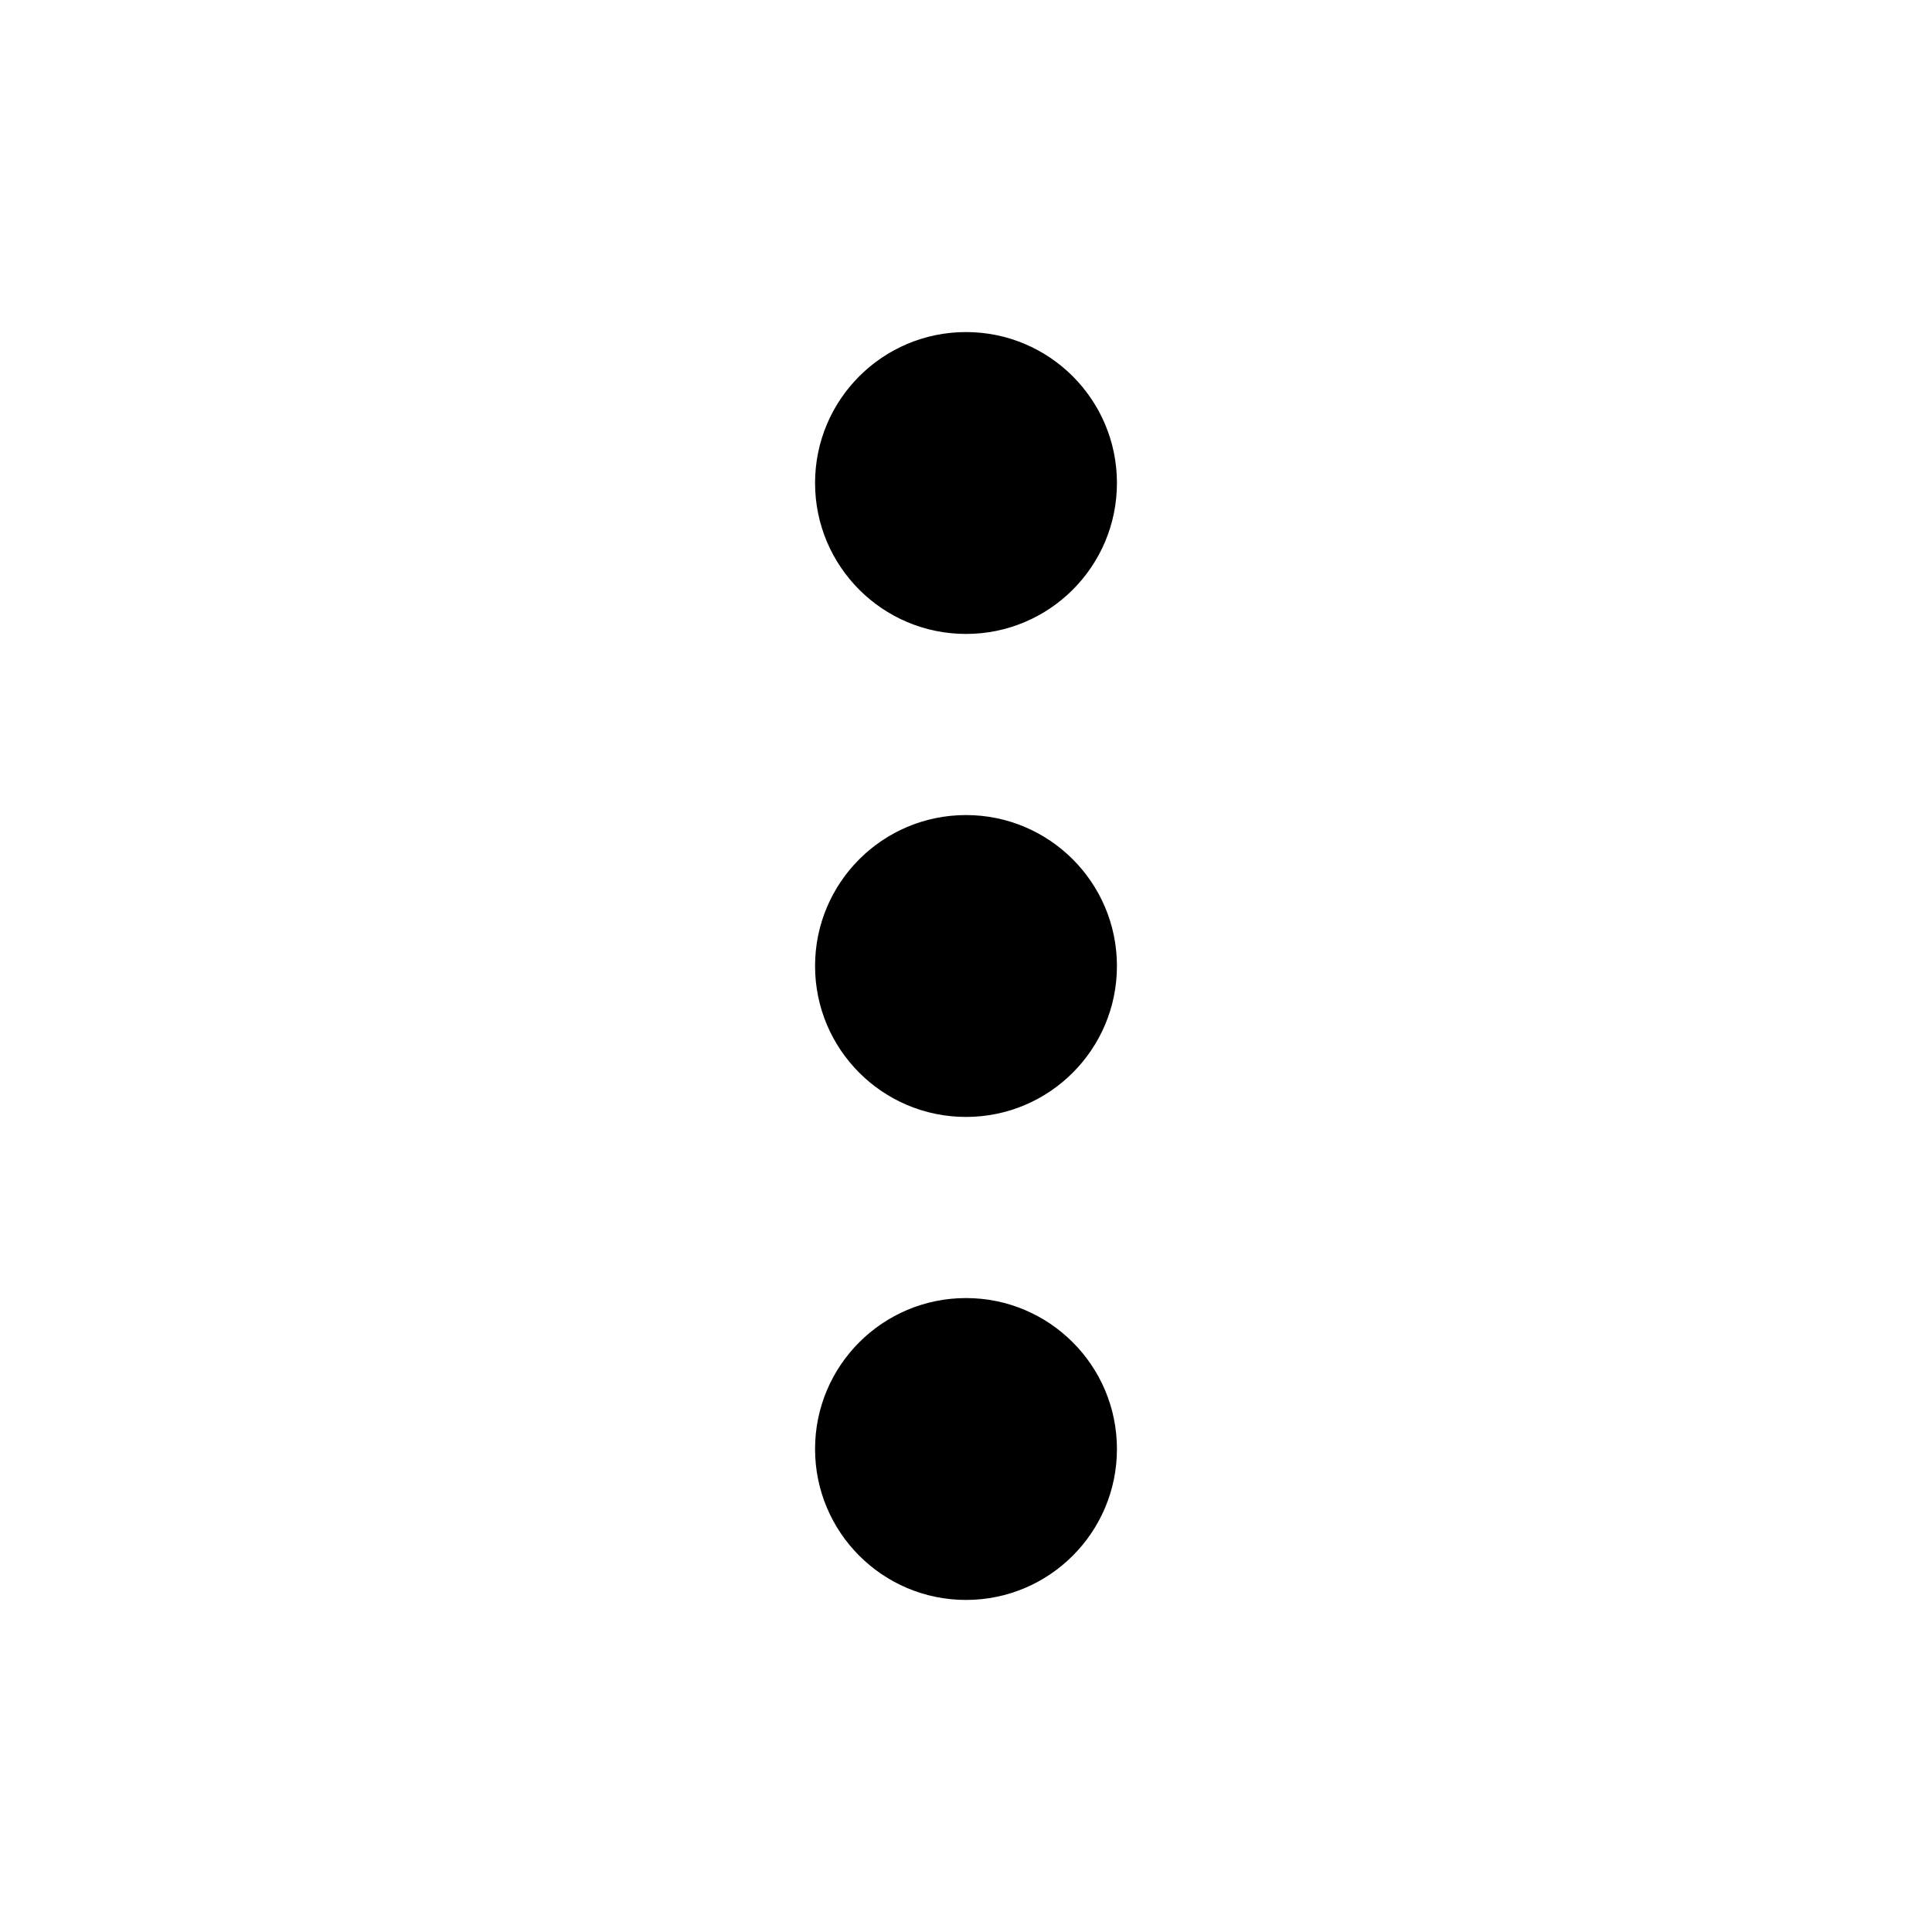
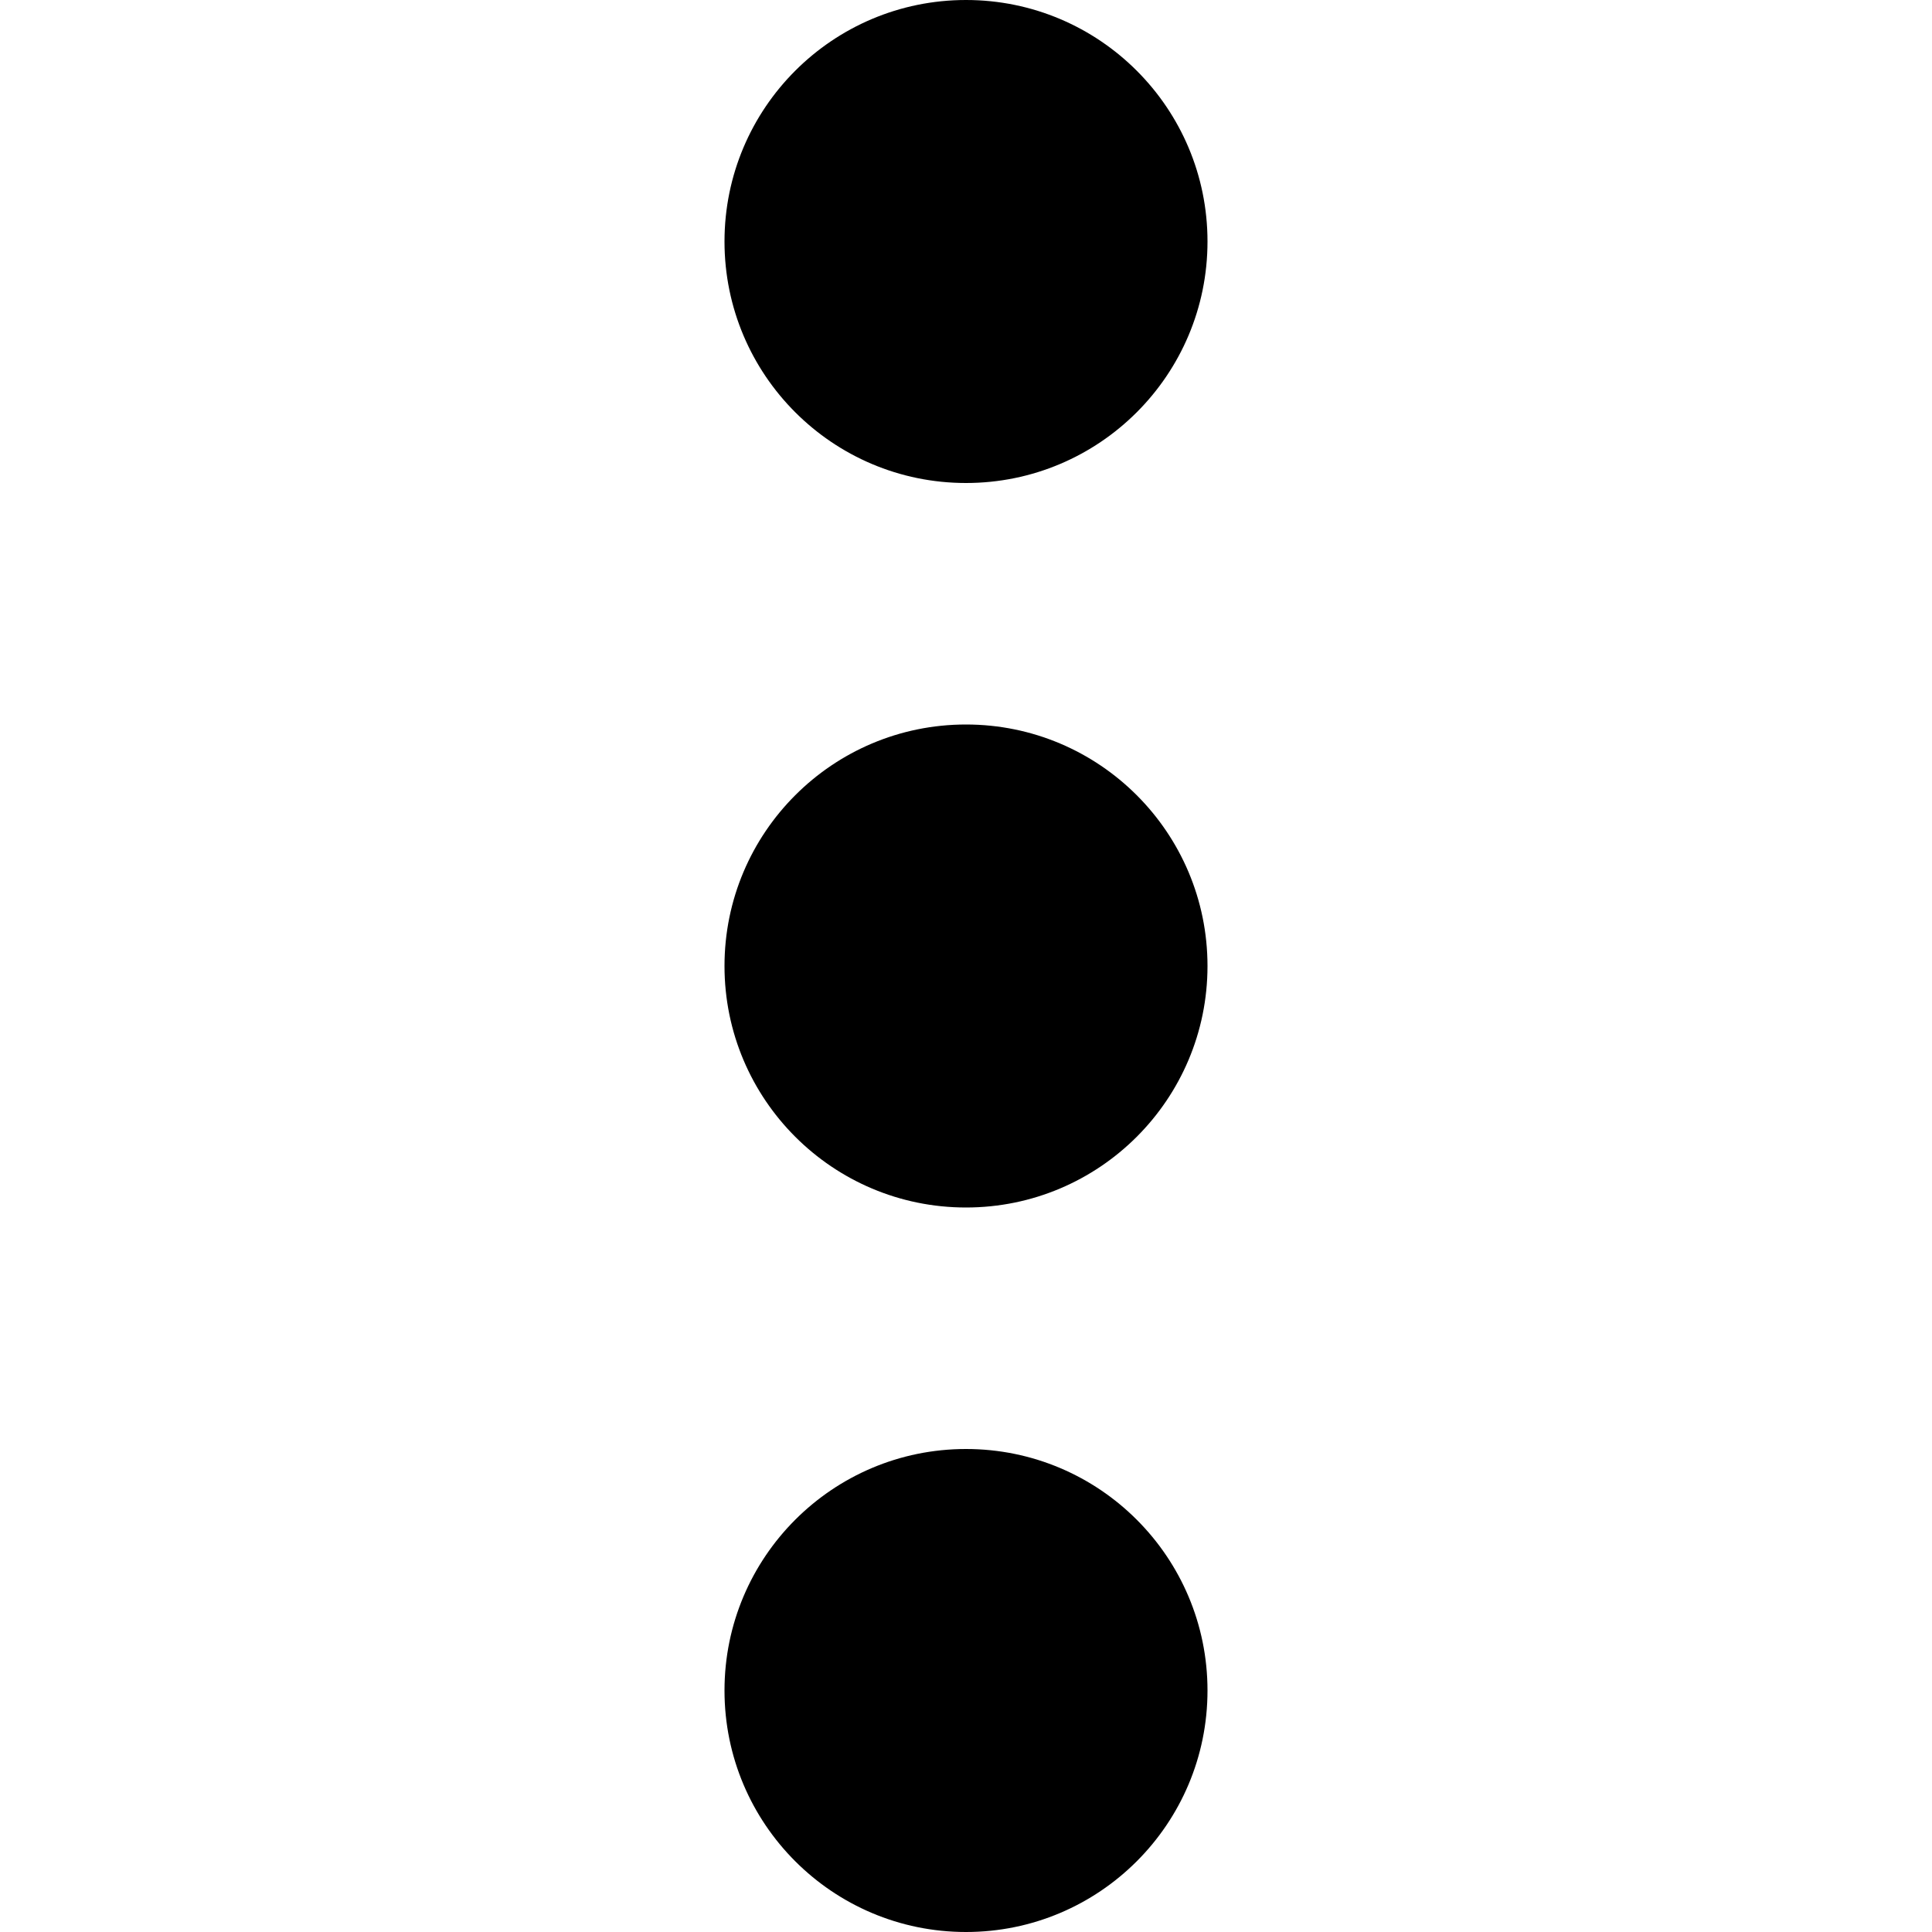
<svg xmlns="http://www.w3.org/2000/svg" width="16" height="16" viewBox="0 0 16 16" fill="currentColor">
-   <path d="m8 2.75a1.25 1.25 0 0 0-1.25 1.25 1.25 1.25 0 0 0 1.25 1.25 1.25 1.25 0 0 0 1.25-1.25 1.25 1.25 0 0 0-1.25-1.25zm0 4a1.25 1.25 0 0 0-1.25 1.25 1.25 1.25 0 0 0 1.25 1.25 1.25 1.25 0 0 0 1.25-1.25 1.25 1.25 0 0 0-1.25-1.25zm0 4a1.25 1.25 0 0 0-1.25 1.25 1.25 1.25 0 0 0 1.25 1.25 1.25 1.25 0 0 0 1.25-1.25 1.25 1.25 0 0 0-1.25-1.25z" />
+   <path d="m8 0a2 2 0 0 0-2 2 2 2 0 0 0 2 2 2 2 0 0 0 2-2 2 2 0 0 0-2-2zm0 6a2 2 0 0 0-2 2 2 2 0 0 0 2 2 2 2 0 0 0 2-2 2 2 0 0 0-2-2zm0 6a2 2 0 0 0-2 2 2 2 0 0 0 2 2 2 2 0 0 0 2-2 2 2 0 0 0-2-2z" />
</svg>
